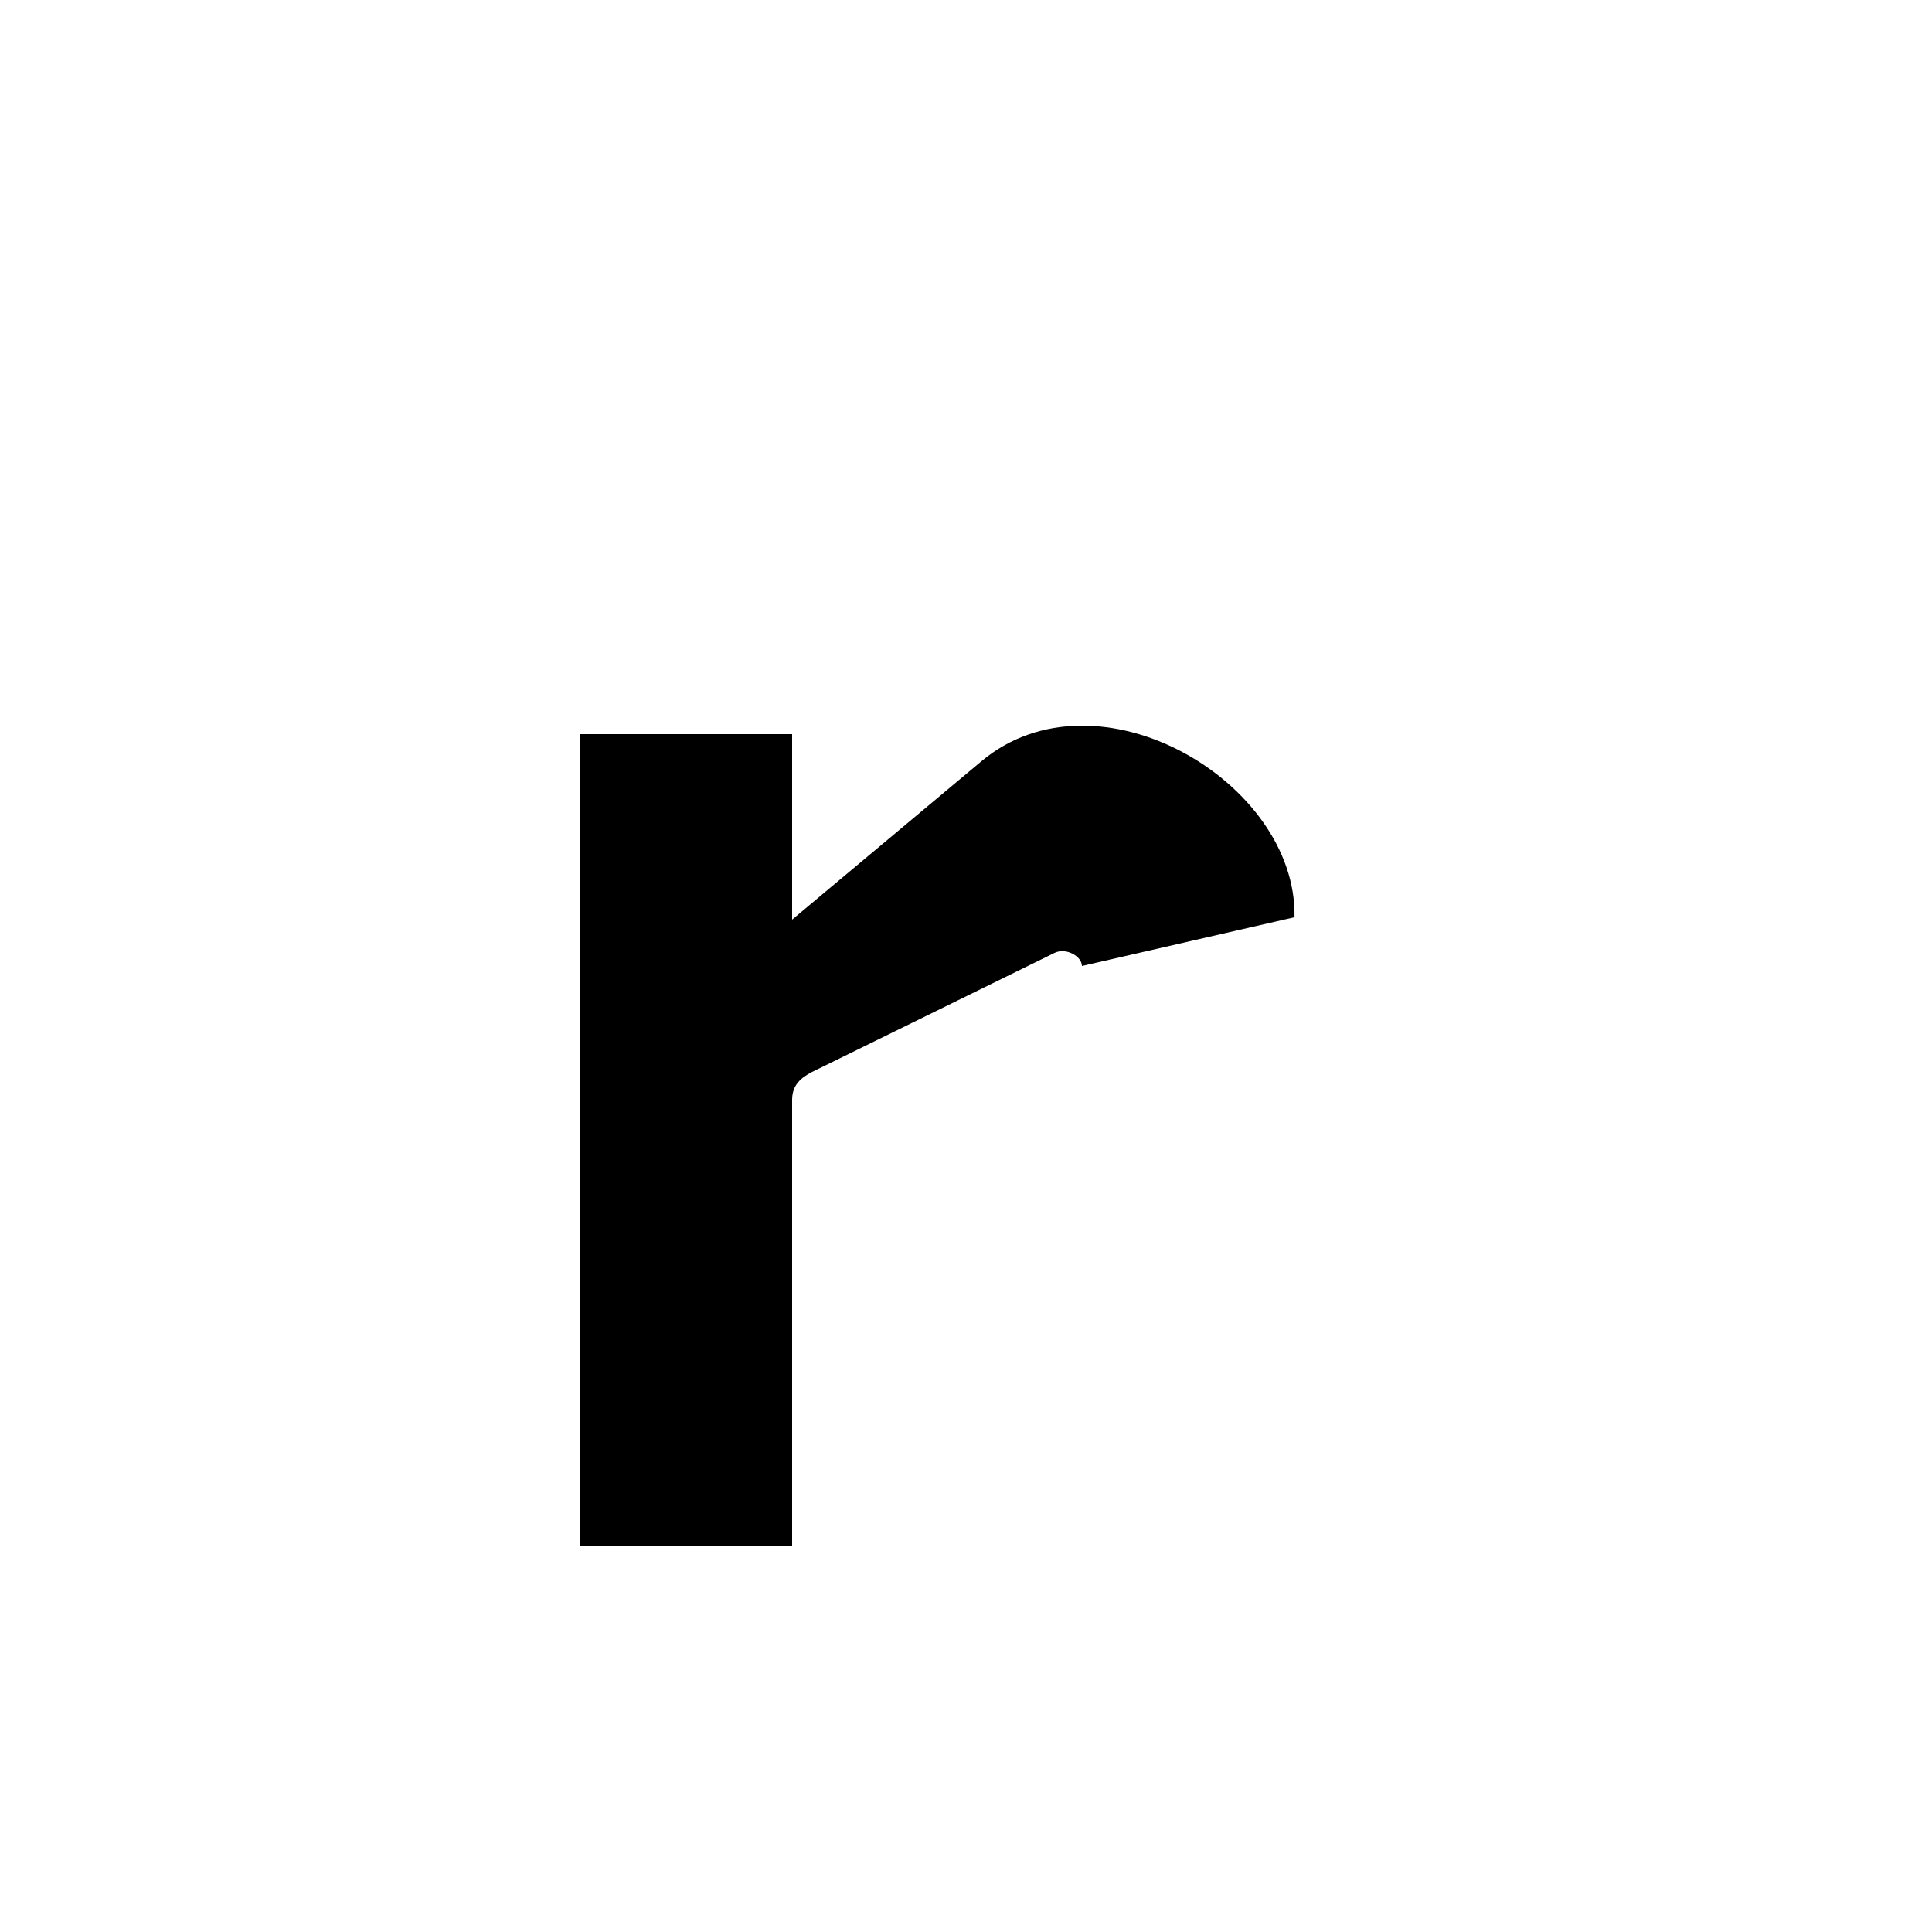
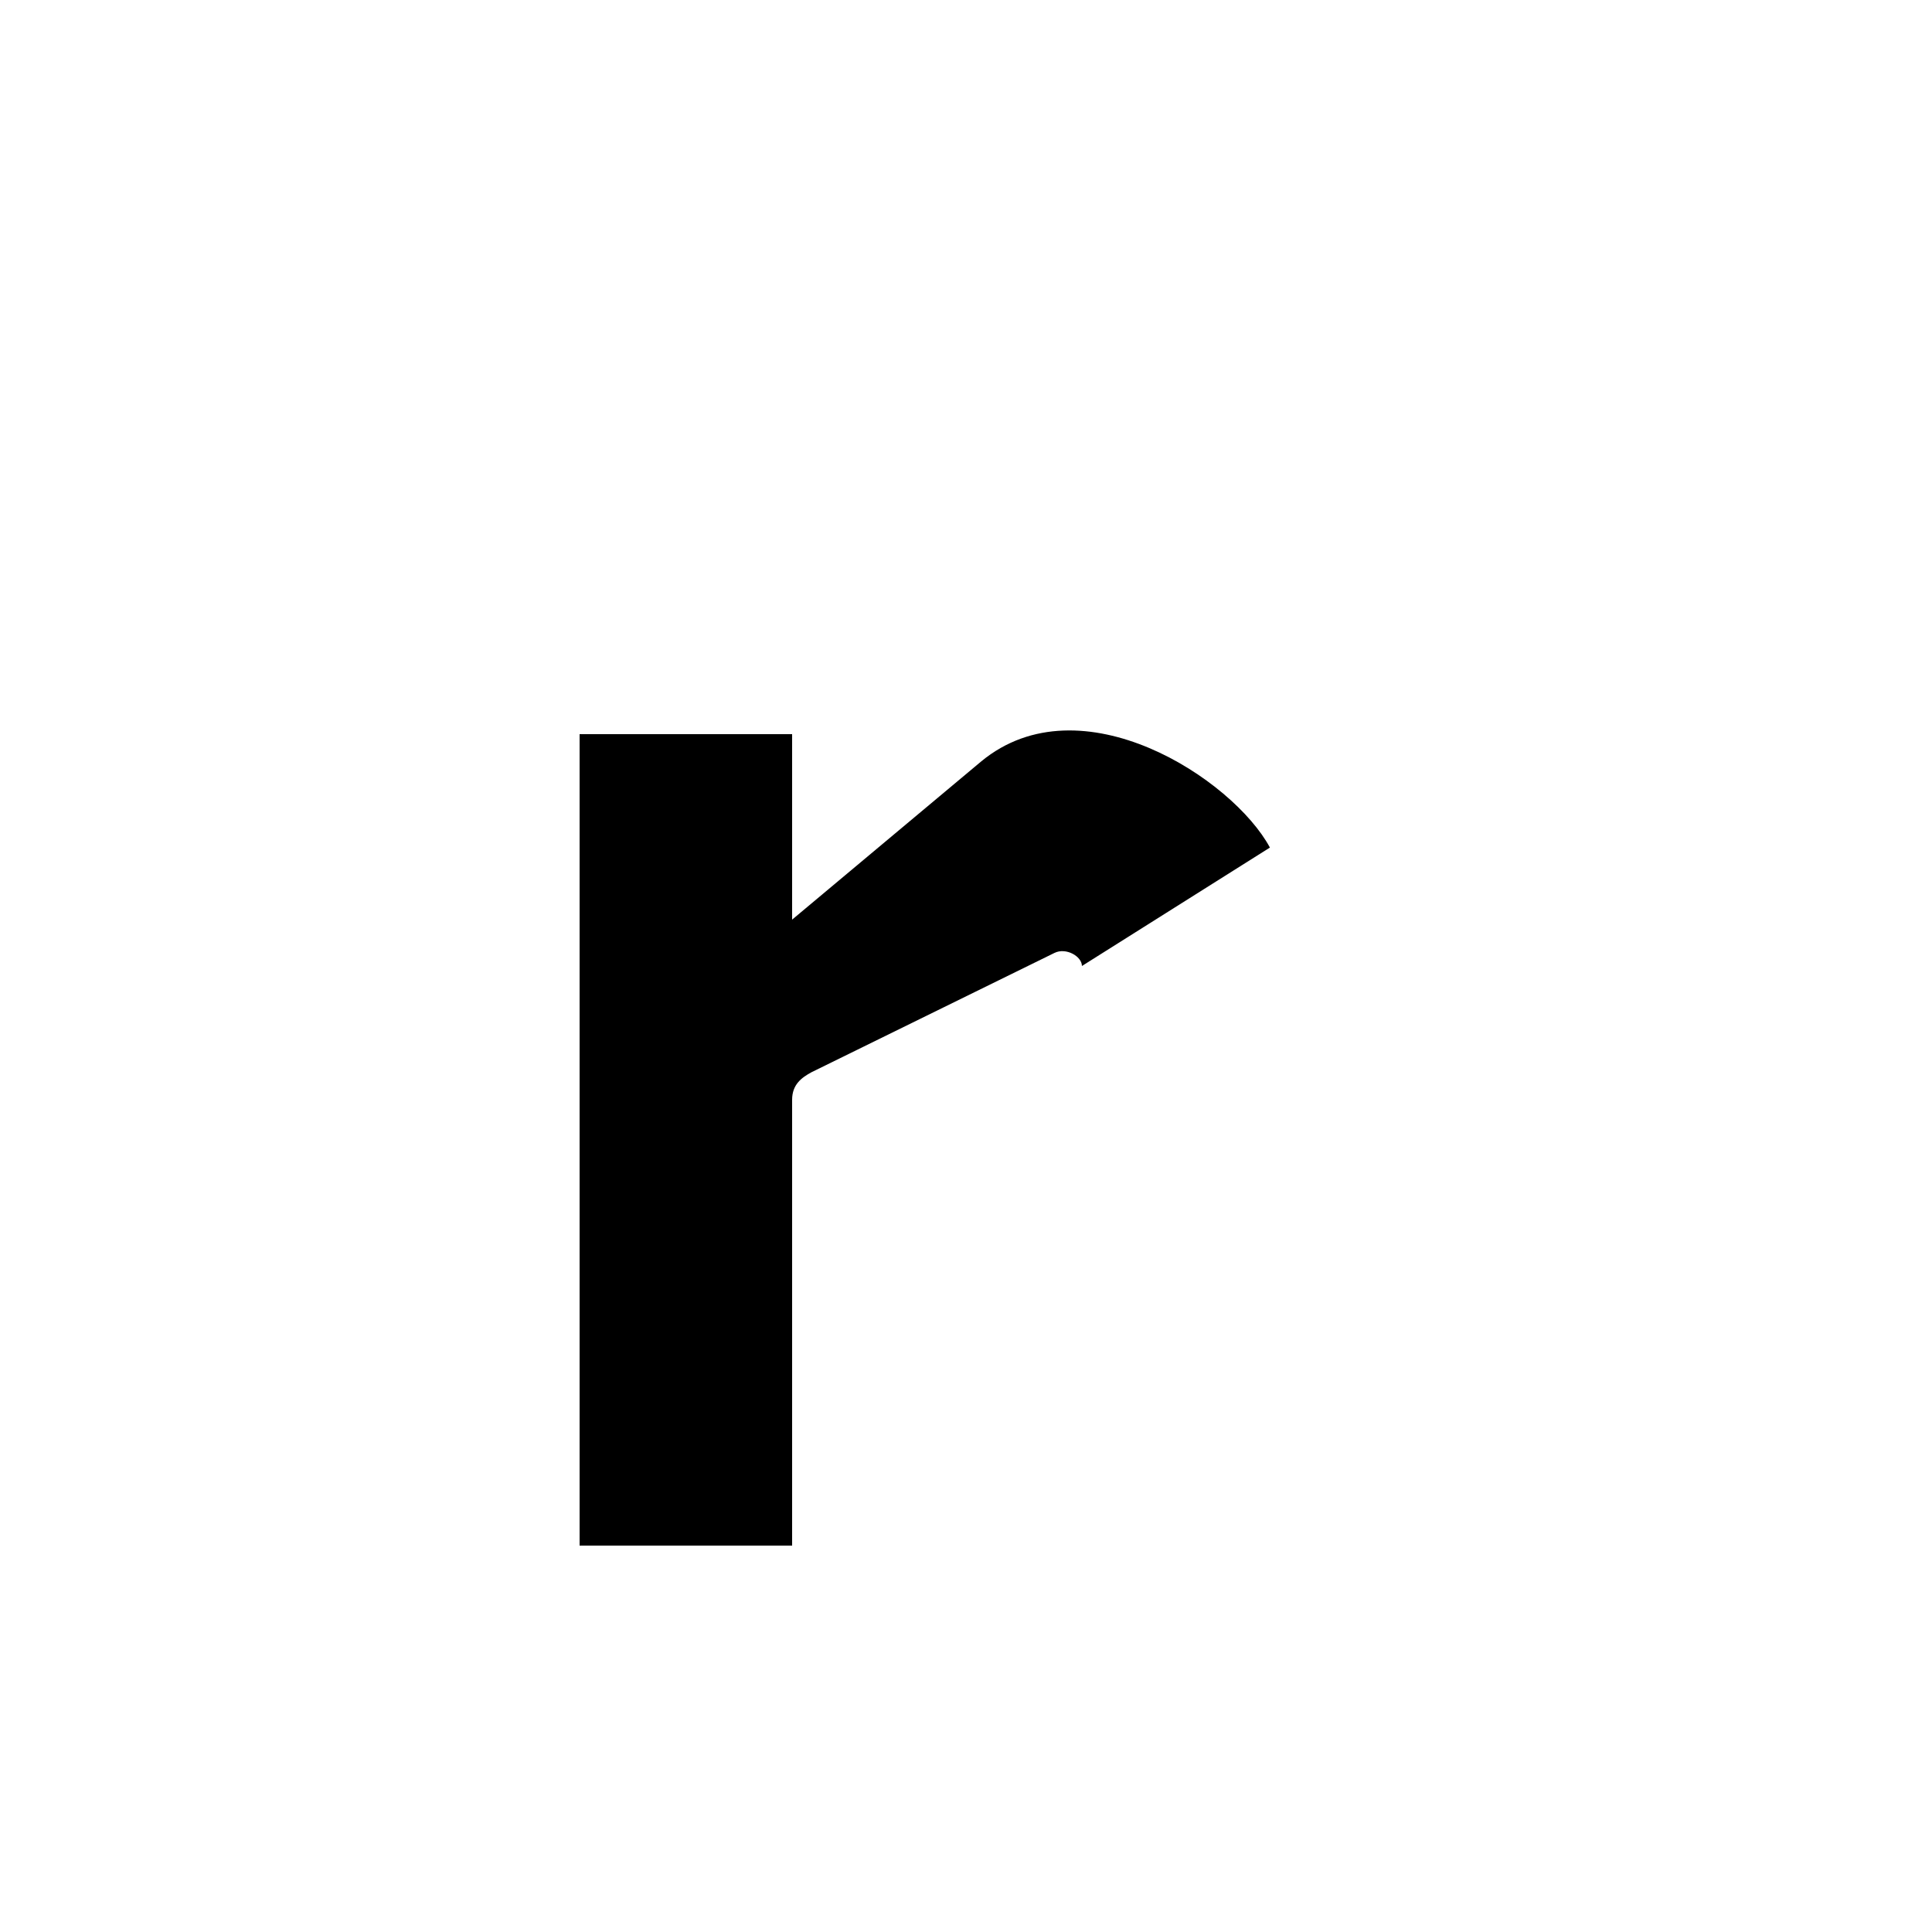
<svg xmlns="http://www.w3.org/2000/svg" width="1000" height="1000" id="svg2" version="1.0" style="display:inline">
  <defs id="defs4">
    </defs>
  <g id="layer1" style="display:inline">
    <g id="g9629" transform="matrix(0.8901714,0,0,-0.8901714,-42.22279,801.9412)" />
-     <path style="fill:#000000;fill-opacity:1;fill-rule:nonzero;stroke:none;stroke-width:1;stroke-linecap:butt;stroke-linejoin:miter;marker:none;marker-start:none;marker-mid:none;marker-end:none;stroke-miterlimit:4;stroke-dashoffset:0;stroke-opacity:1;visibility:visible;display:inline;overflow:visible;enable-background:accumulate" d="M 410,380 C 410,380 300,380 300,380 L 300,800 L 410,800 L 410,569.25 C 410,561.246 415,557.75 420,555 L 545.75,493.25 C 551.75,490.25 560,495 560,500 L 670.031,474.762 C 671.451,404.636 568.034,343.884 508,394 L 410,476 L 410,380 z" id="rect8981" />
+     <path style="fill:#000000;fill-opacity:1;fill-rule:nonzero;stroke:none;stroke-width:1;stroke-linecap:butt;stroke-linejoin:miter;marker:none;marker-start:none;marker-mid:none;marker-end:none;stroke-miterlimit:4;stroke-dashoffset:0;stroke-opacity:1;visibility:visible;display:inline;overflow:visible;enable-background:accumulate" d="M 410,380 C 410,380 300,380 300,380 L 300,800 L 410,800 L 410,569.25 C 410,561.246 415,557.75 420,555 L 545.75,493.25 C 551.75,490.25 560,495 560,500 L 657.303,438.7 C 638.217,403.221 559.548,351.662 508,394 L 410,476 L 410,380 z" id="rect8981" />
  </g>
</svg>
